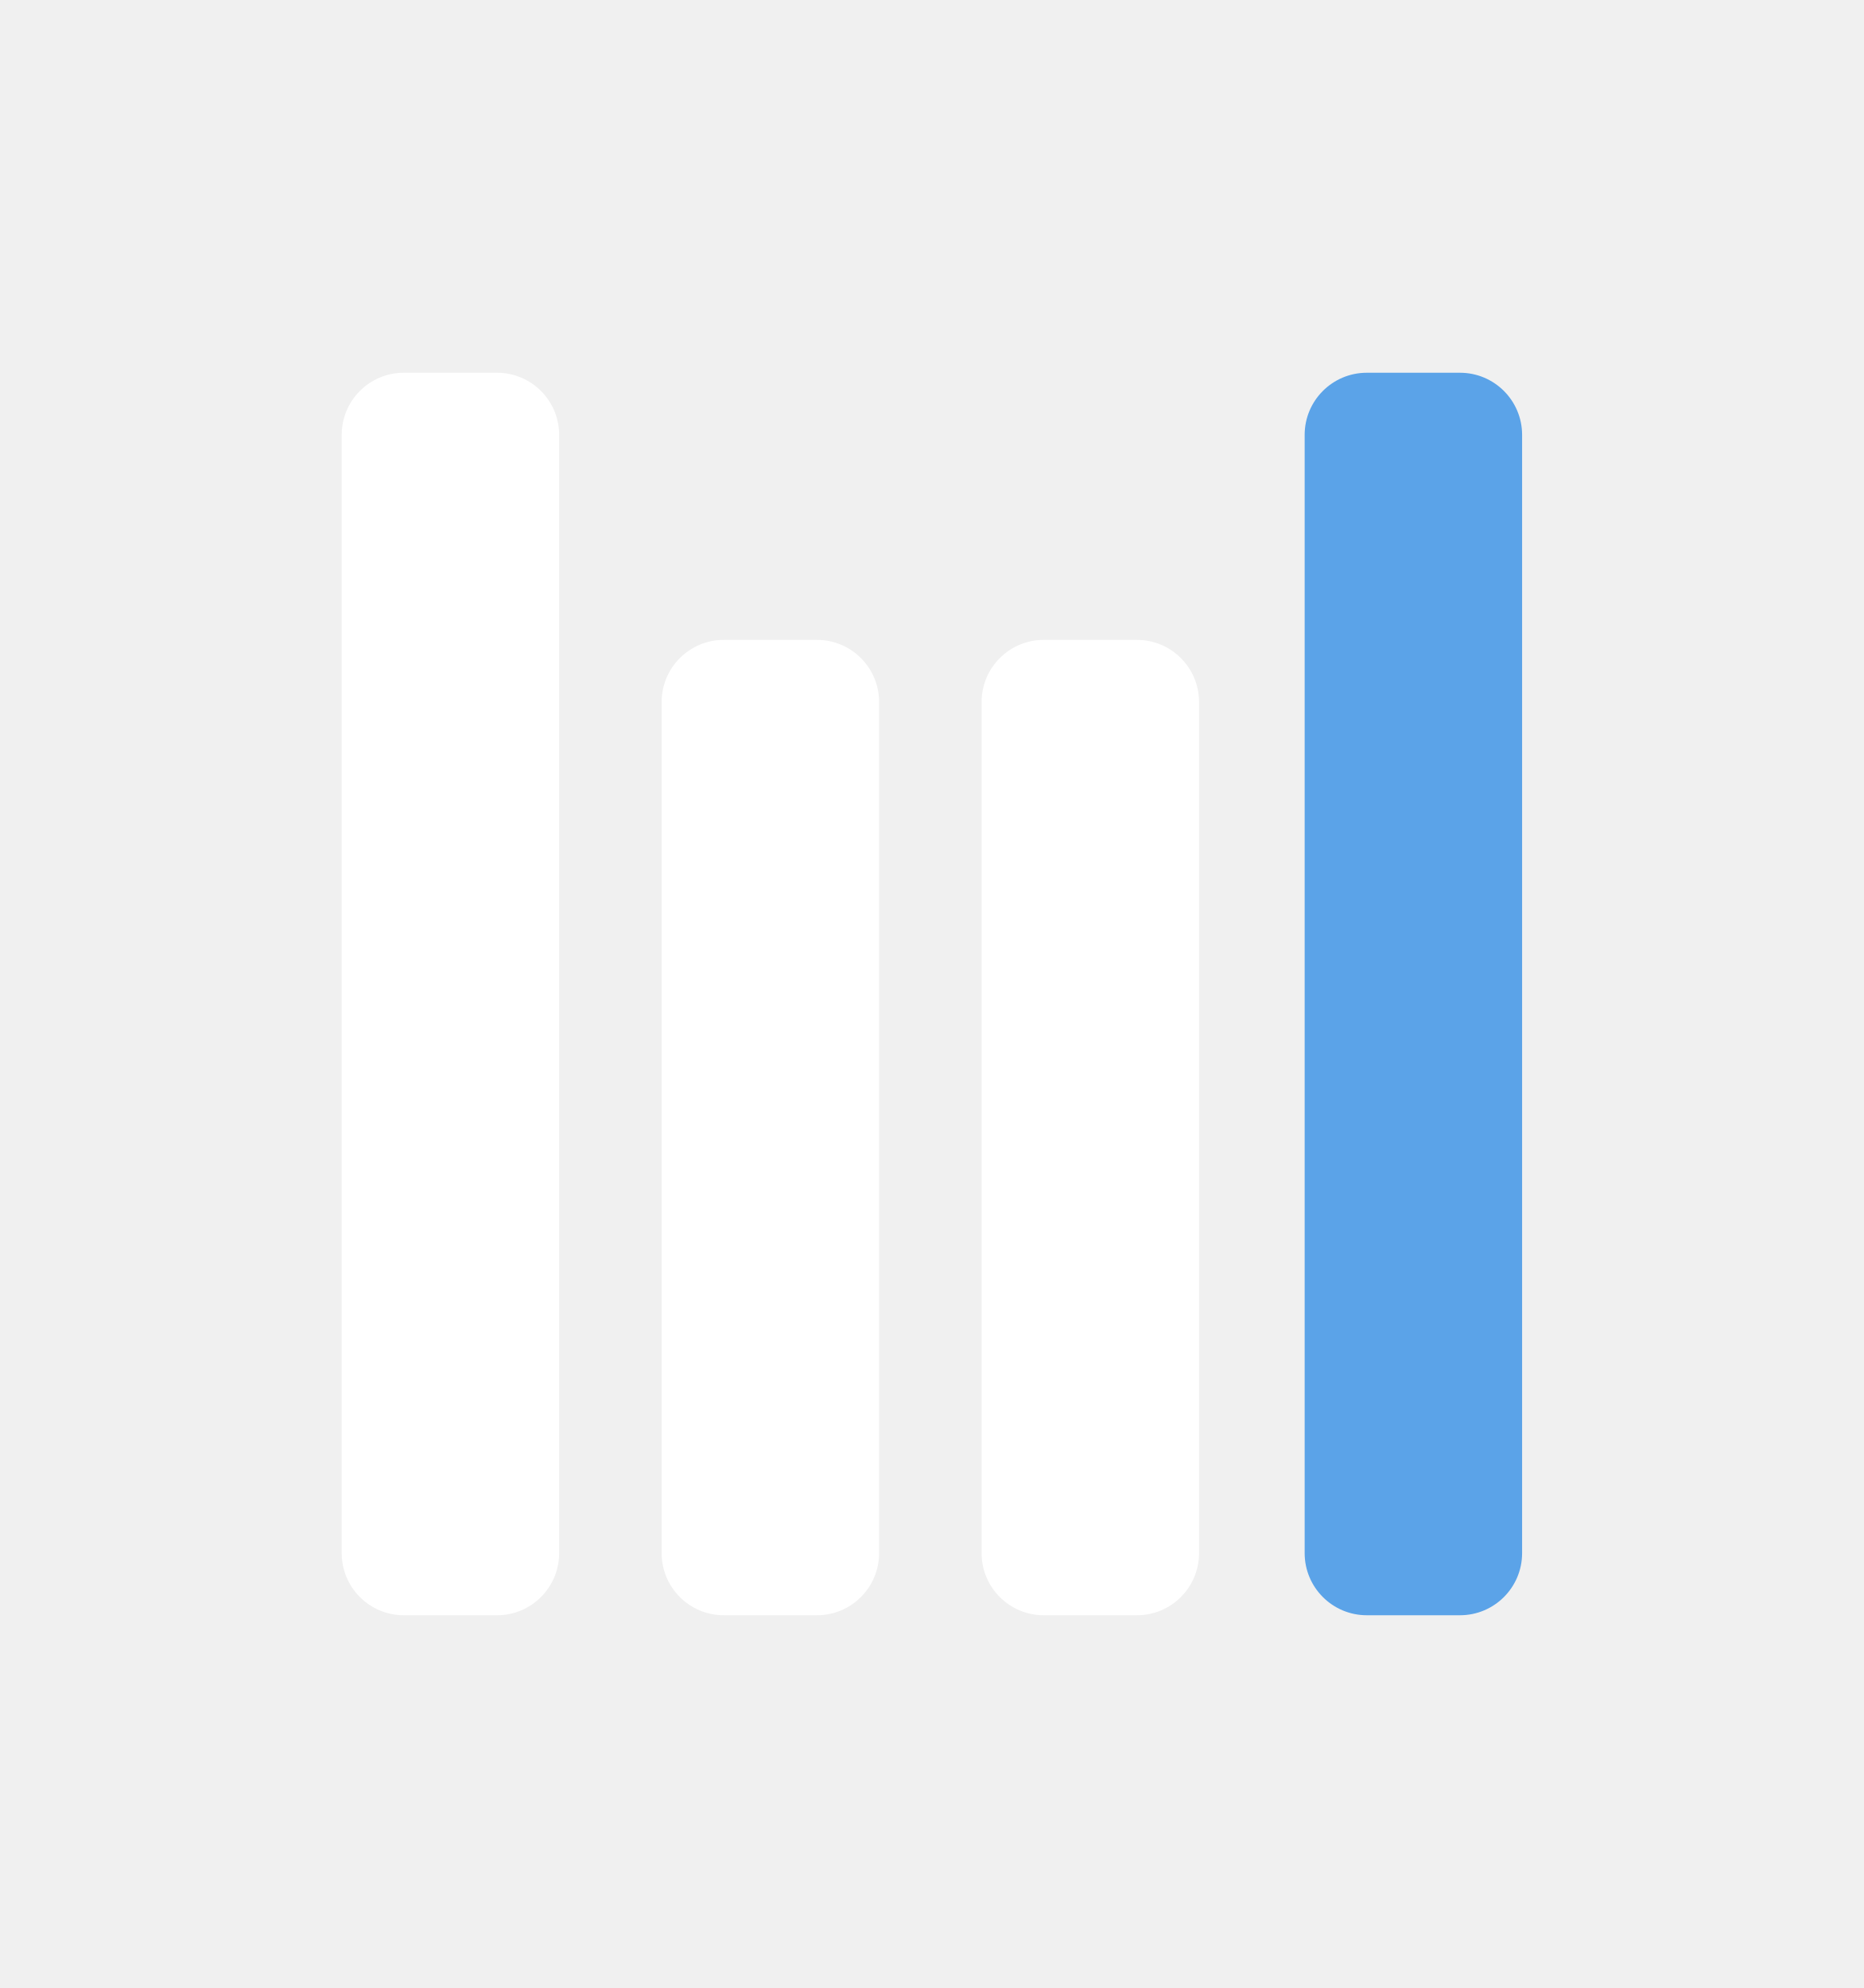
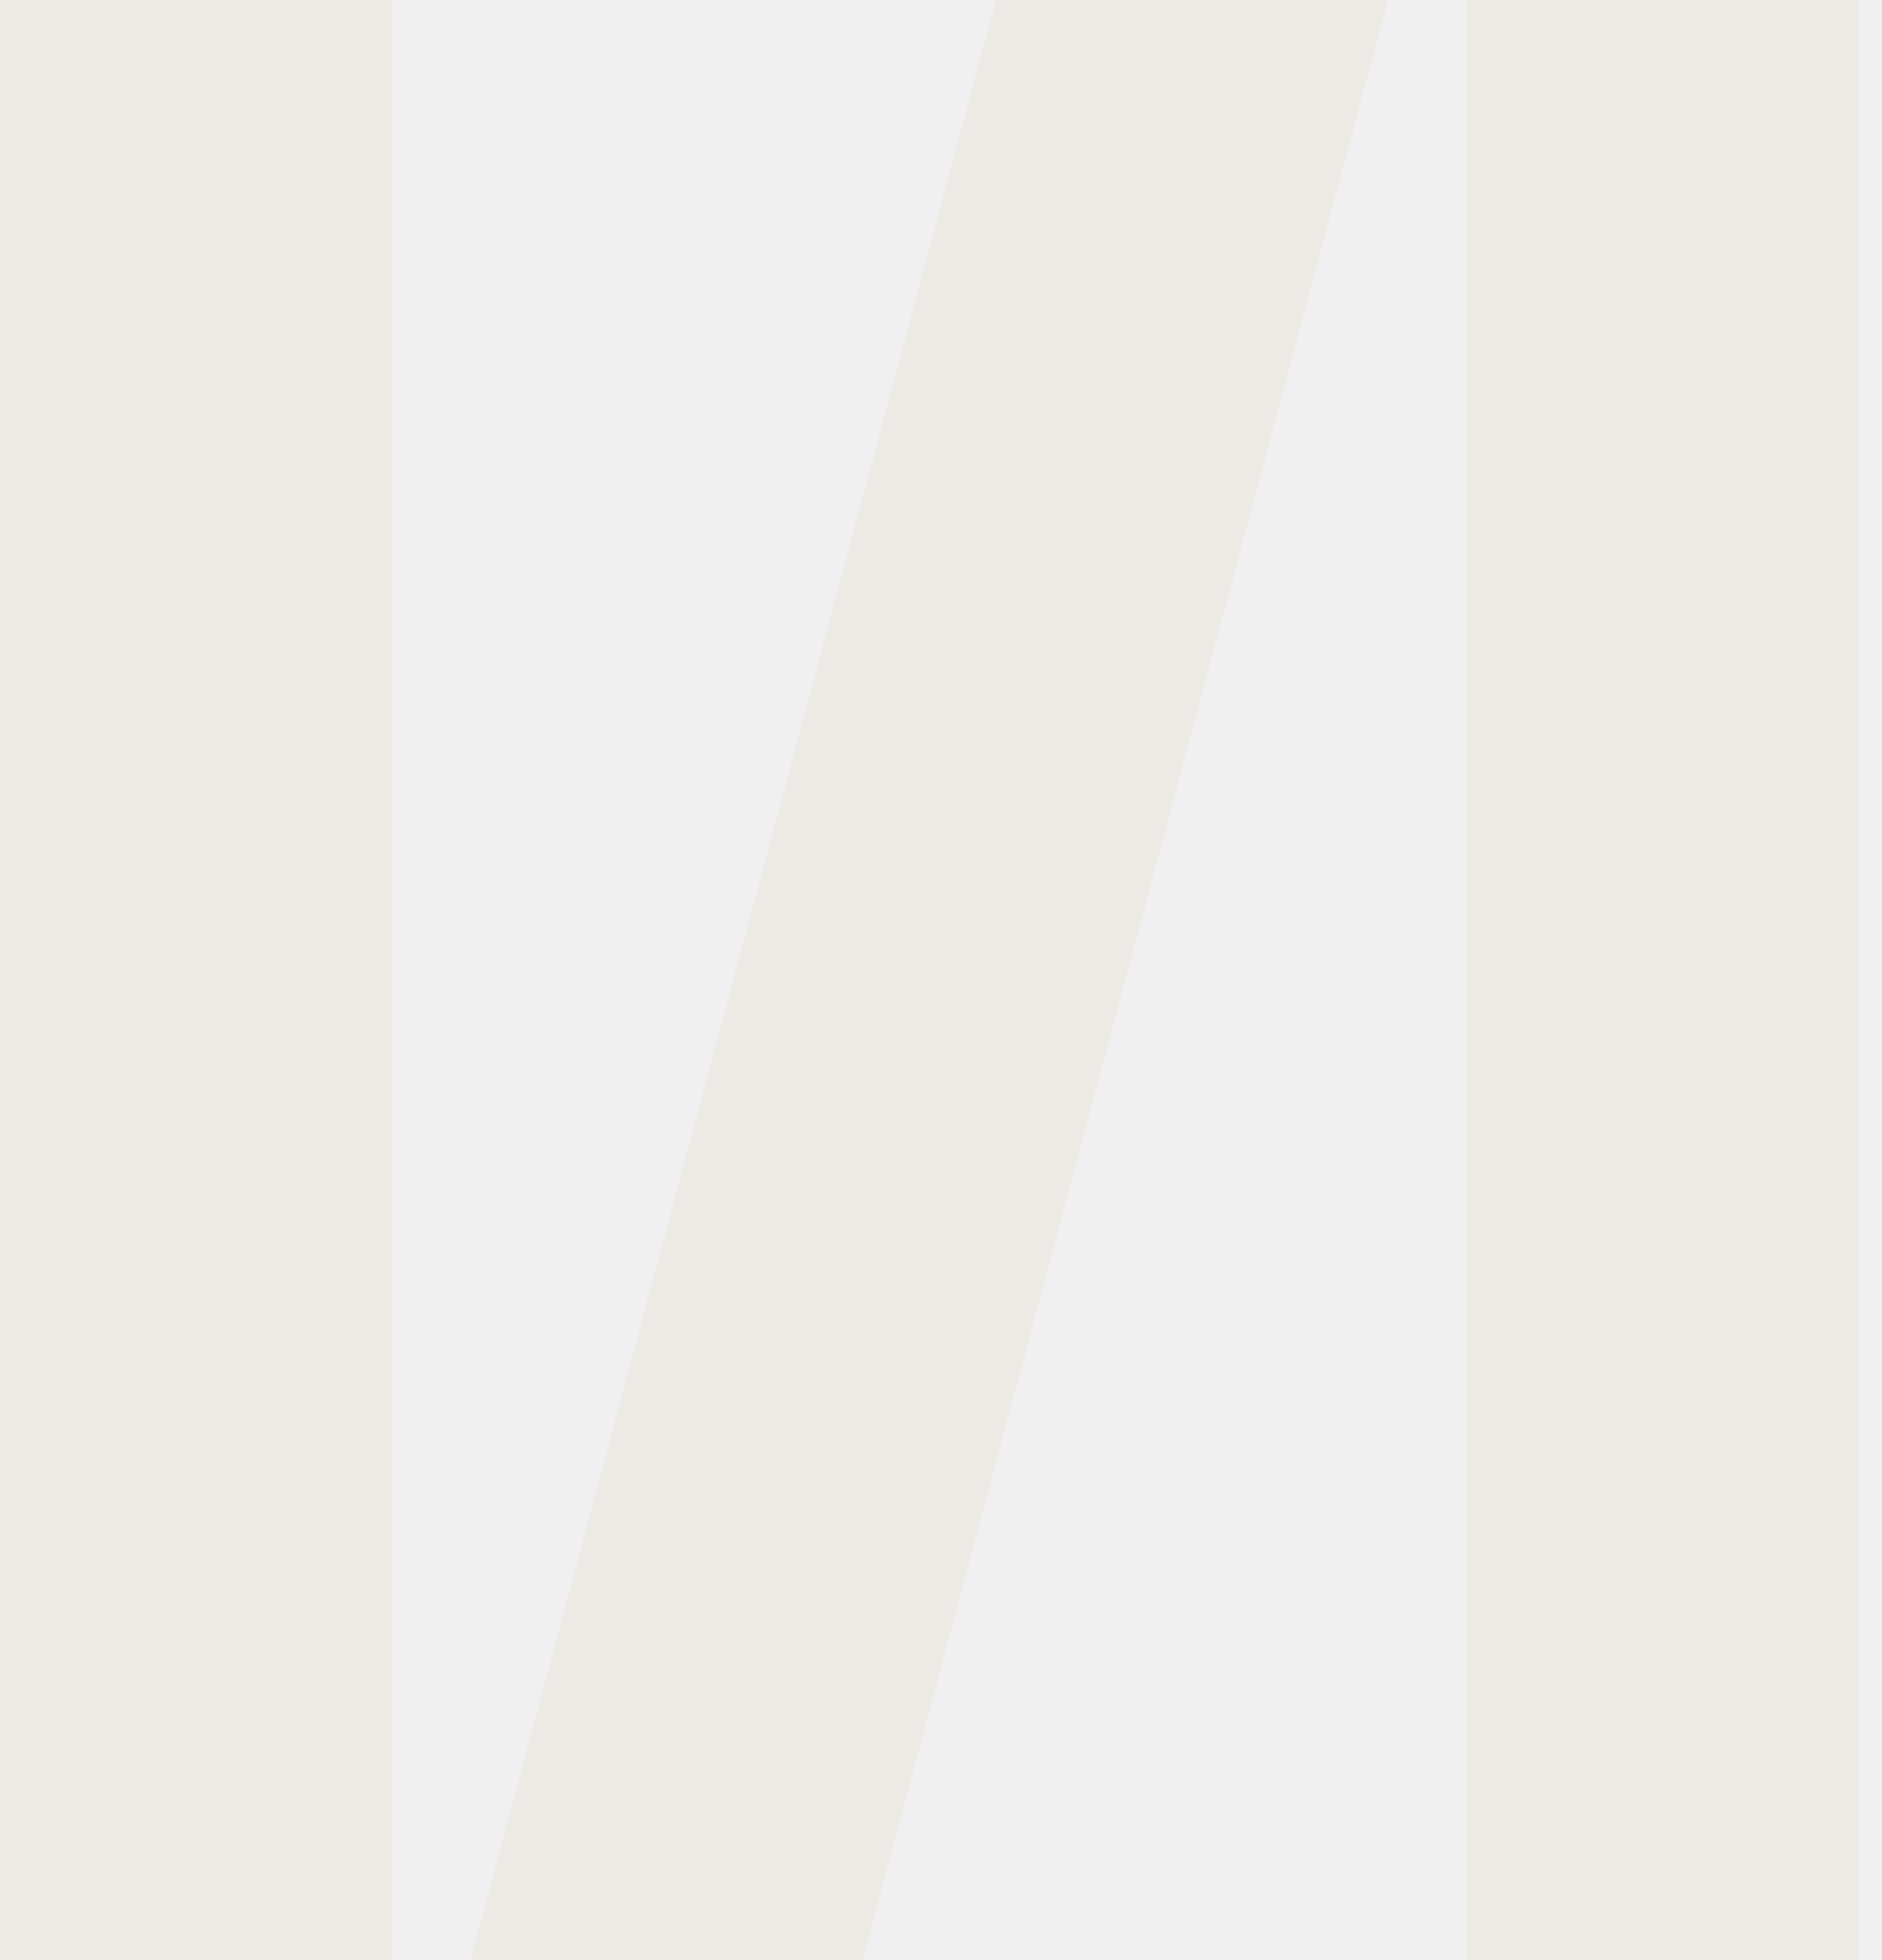
- <svg xmlns="http://www.w3.org/2000/svg" width="60" height="64" viewBox="0 0 60 64" role="img" aria-label="Mandor símbolo">
-   <g transform="translate(11,12)">
-     <rect x="0" y="0" width="7" height="40" rx="2" fill="#FFFFFF" />
-     <rect x="10.3" y="8.6" width="7" height="31.4" rx="2" fill="#FFFFFF" />
-     <rect x="20.6" y="8.6" width="7" height="31.4" rx="2" fill="#FFFFFF" />
-     <rect x="31" y="0" width="7" height="40" rx="2" fill="#5BA3E8" />
-   </g>
+ <svg xmlns="http://www.w3.org/2000/svg" viewBox="0 0 48 50" fill="#EDE9E5" role="img" aria-label="Mandor monograma">
+   <rect x="0" y="0" width="10" height="50" />
+   <polygon points="25.4,0 35.4,0 22,50 12,50" />
+   <rect x="37.4" y="0" width="10" height="50" />
</svg>
